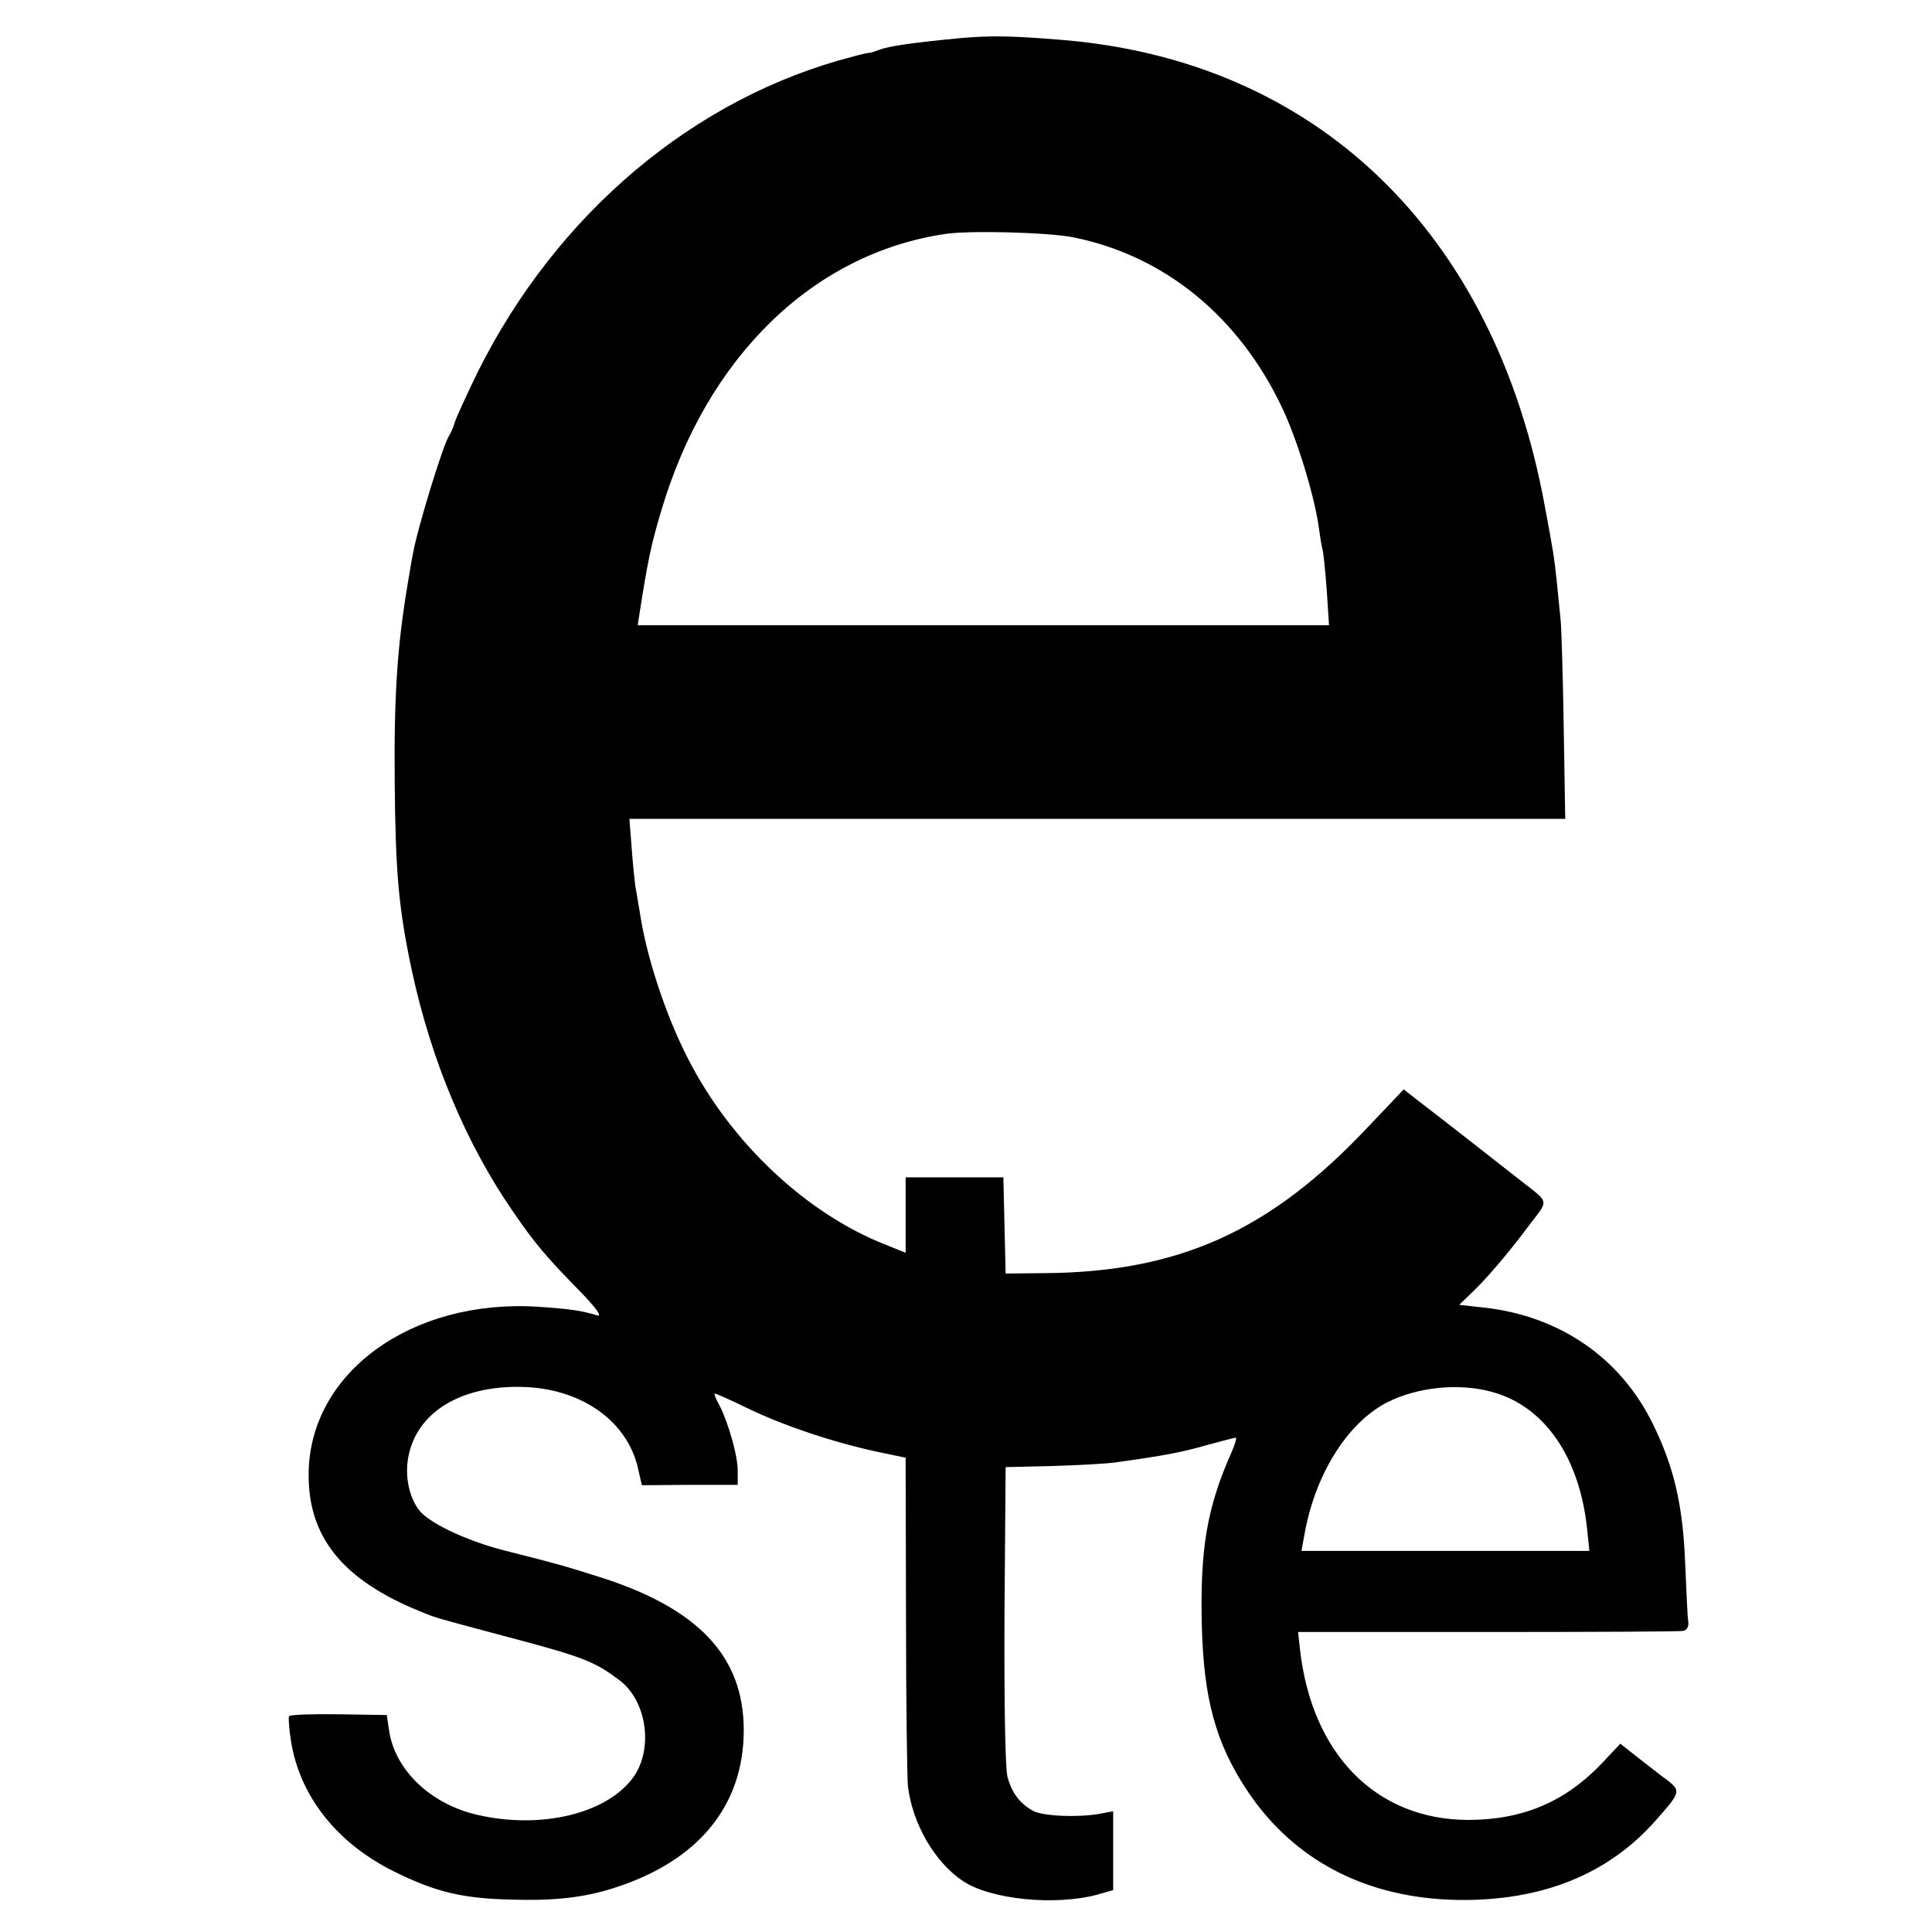
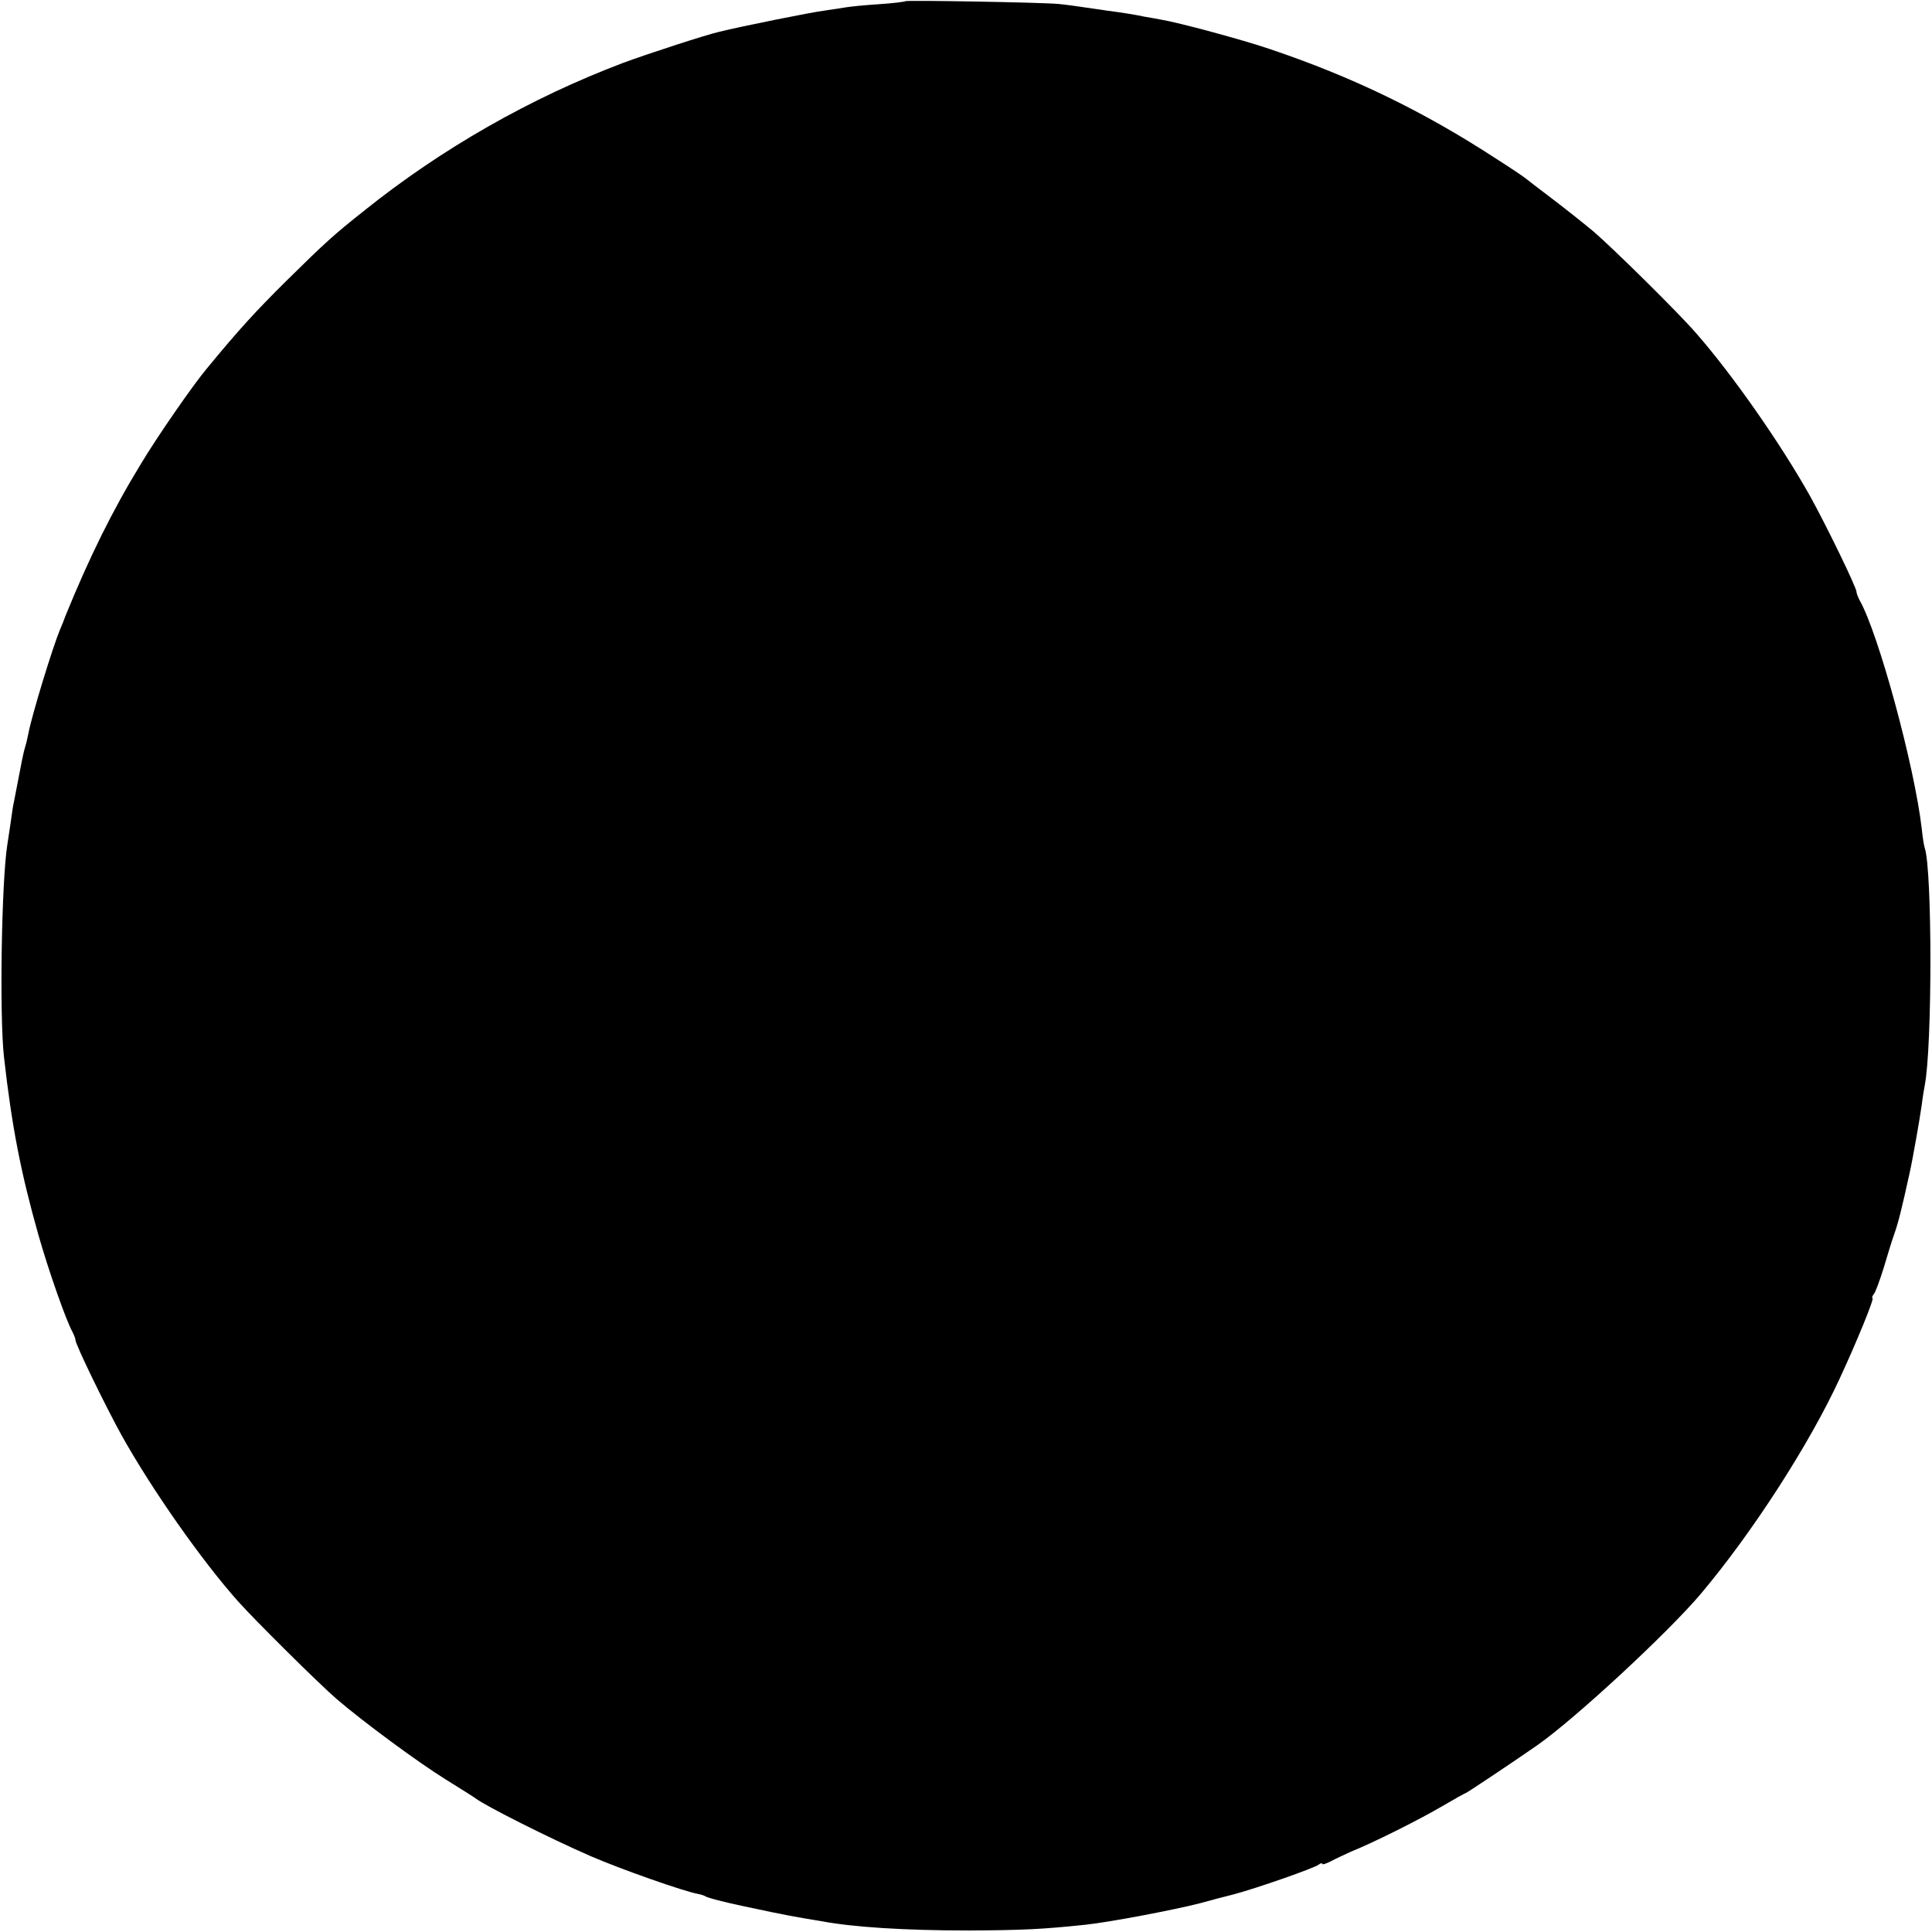
- <svg xmlns="http://www.w3.org/2000/svg" version="1.0" width="512pt" height="512pt" viewBox="0 0 512 512" preserveAspectRatio="xMidYMid meet">
-   <g transform="translate(0,512) scale(0.1,-0.1)" fill="#000000" stroke="none">
-     <path d="M2545 5019 c-125 -12 -189 -21 -215 -31 -14 -5 -25 -9 -25 -8 0 1 -20 -3 -45 -10 -419 -108 -784 -415 -994 -836 -29 -60 -57 -120 -61 -134 -4 -14 -11 -29 -15 -35 -15 -21 -85 -249 -96 -314 -3 -14 -9 -51 -14 -81 -27 -161 -36 -293 -34 -519 2 -242 10 -336 45 -501 51 -238 143 -459 268 -640 58 -85 88 -120 174 -208 47 -48 64 -72 50 -68 -43 13 -70 17 -158 23 -334 21 -603 -174 -607 -439 -3 -170 89 -285 297 -369 44 -18 36 -15 215 -63 216 -57 244 -68 312 -119 75 -57 91 -190 31 -264 -74 -92 -243 -130 -406 -93 -125 28 -221 119 -236 225 l-6 40 -127 2 c-70 1 -129 -1 -132 -5 -2 -4 0 -33 5 -65 23 -147 122 -272 274 -347 107 -53 179 -71 306 -74 115 -4 196 5 274 30 225 71 346 218 346 419 0 196 -121 324 -386 407 -85 27 -109 34 -248 69 -102 26 -203 74 -228 109 -28 39 -38 99 -24 152 29 114 149 180 312 172 148 -8 264 -91 293 -212 l11 -48 127 1 127 0 0 35 c1 40 -25 130 -48 175 -9 16 -15 30 -13 32 1 1 40 -16 87 -39 93 -45 223 -89 342 -115 l77 -16 1 -416 c0 -229 3 -433 5 -454 12 -101 72 -203 146 -252 73 -49 244 -66 356 -36 l42 12 0 104 0 105 -37 -7 c-59 -10 -149 -6 -175 8 -34 18 -57 48 -68 90 -6 23 -9 188 -8 429 l3 392 125 3 c69 2 145 6 170 10 122 17 171 26 237 45 40 11 75 20 78 20 3 0 -2 -17 -11 -38 -66 -148 -84 -258 -79 -462 5 -192 37 -310 120 -435 123 -185 315 -285 555 -290 224 -4 402 67 529 212 64 72 66 77 30 105 -17 12 -52 40 -78 60 l-47 37 -46 -49 c-99 -105 -212 -153 -358 -153 -244 1 -414 175 -445 453 l-5 45 503 0 c276 0 509 1 518 3 10 2 15 12 13 25 -2 12 -5 81 -8 152 -6 155 -29 256 -86 372 -86 175 -247 286 -449 308 l-64 7 29 28 c37 34 101 108 158 185 51 67 53 56 -25 117 -19 15 -79 62 -134 105 -55 43 -117 91 -138 107 l-37 29 -96 -101 c-259 -275 -501 -384 -859 -386 l-100 -1 -3 128 -3 127 -129 0 -130 0 0 -100 0 -100 -52 21 c-212 83 -412 272 -525 494 -60 117 -111 273 -128 391 -4 21 -8 50 -11 64 -2 14 -7 60 -10 103 l-6 77 1240 0 1240 0 -4 243 c-2 133 -6 260 -8 282 -2 22 -7 67 -10 100 -7 68 -10 86 -32 203 -133 729 -608 1185 -1289 1237 -122 10 -183 11 -260 4z m300 -528 c241 -49 438 -209 553 -452 40 -84 88 -241 98 -324 3 -22 7 -45 9 -52 2 -6 7 -54 11 -106 l6 -94 -916 0 -916 0 4 26 c22 142 32 190 58 276 120 408 402 683 753 735 65 10 276 4 340 -9z m1110 -3060 c138 -38 231 -172 251 -363 l6 -58 -381 0 -382 0 7 38 c27 161 113 300 219 355 80 41 191 53 280 28z" />
+ <svg xmlns="http://www.w3.org/2000/svg" version="1.0" width="640pt" height="640pt" viewBox="0 0 640 640" preserveAspectRatio="xMidYMid meet">
+   <g transform="translate(0,640) scale(0.1,-0.1)" fill="#000000" stroke="none">
+     <path d="M2999 6396 c-2 -2 -42 -7 -89 -10 -47 -3 -94 -8 -106 -10 -12 -2 -44 -7 -72 -11 -42 -5 -280 -53 -348 -70 -52 -12 -246 -76 -319 -103 -307 -116 -602 -284 -860 -491 -102 -81 -127 -104 -256 -231 -100 -99 -158 -162 -264 -291 -44 -52 -166 -228 -219 -317 -93 -152 -171 -310 -249 -502 -5 -14 -13 -34 -18 -45 -26 -63 -94 -286 -105 -345 -3 -14 -7 -33 -10 -42 -7 -23 -10 -39 -38 -185 -3 -11 -7 -43 -11 -70 -4 -26 -9 -59 -11 -73 -19 -123 -26 -562 -11 -700 26 -231 56 -385 114 -590 34 -120 93 -287 113 -322 5 -10 10 -22 10 -27 0 -15 100 -220 153 -316 100 -179 264 -413 385 -549 56 -63 271 -276 327 -324 87 -75 270 -210 362 -267 48 -30 93 -58 98 -62 32 -25 249 -134 380 -191 101 -44 315 -119 358 -126 6 -1 17 -4 22 -7 9 -6 64 -20 130 -34 11 -2 52 -11 90 -19 39 -8 86 -17 105 -20 19 -3 46 -8 60 -10 105 -20 277 -31 490 -31 179 1 242 4 385 19 78 8 299 50 383 72 28 8 78 21 110 29 78 21 264 86 280 98 6 5 12 6 12 3 0 -4 12 0 28 8 15 8 45 22 67 32 77 31 230 108 303 151 41 24 75 43 77 43 3 0 153 100 235 157 124 86 433 372 544 503 171 203 360 496 460 713 55 118 116 267 109 267 -3 0 -1 6 4 13 6 6 20 46 33 87 12 41 28 93 36 115 12 34 24 81 50 200 9 39 34 181 40 225 3 25 8 54 10 65 25 127 25 712 0 786 -3 8 -7 37 -10 64 -24 208 -144 649 -206 757 -5 10 -10 22 -10 27 0 15 -100 220 -153 316 -98 175 -258 404 -379 542 -59 68 -272 278 -338 335 -36 30 -99 80 -140 111 -41 31 -80 61 -86 66 -6 5 -50 35 -99 66 -241 157 -476 271 -750 363 -91 31 -303 88 -359 97 -17 3 -42 8 -56 10 -27 6 -77 14 -125 20 -16 3 -50 7 -75 11 -25 4 -63 9 -85 11 -55 5 -502 13 -506 9z" />
  </g>
</svg>
